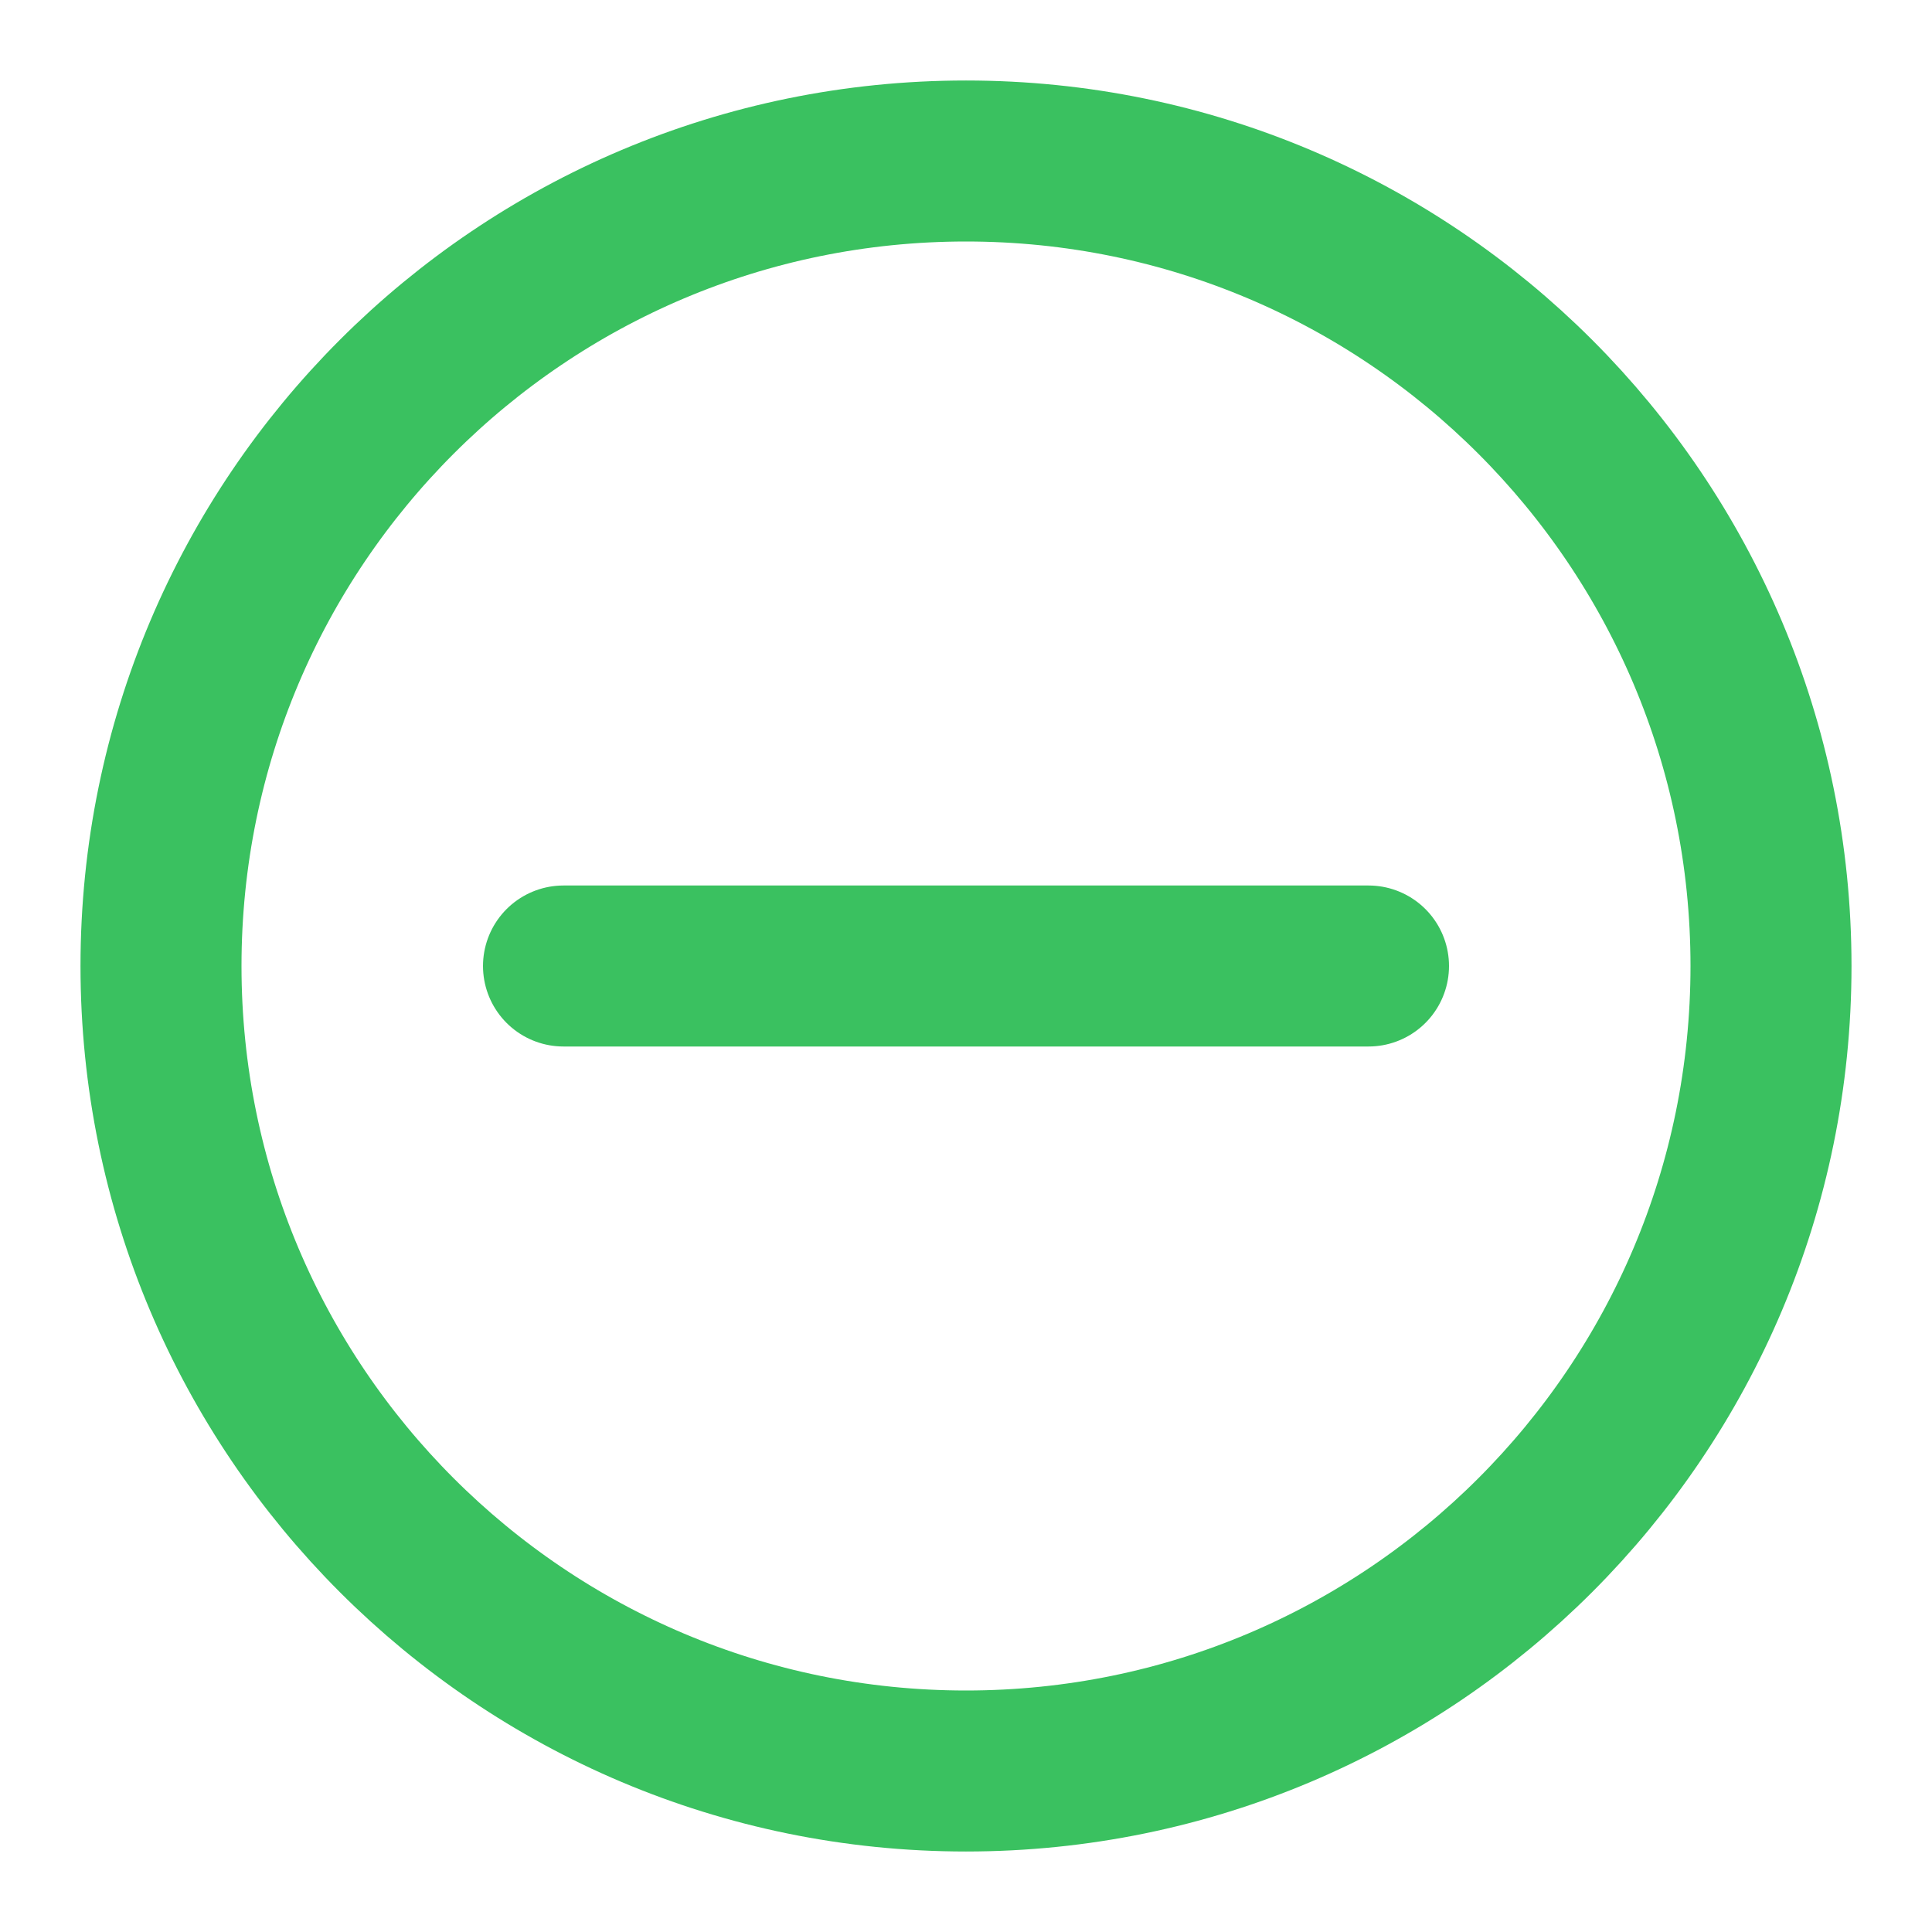
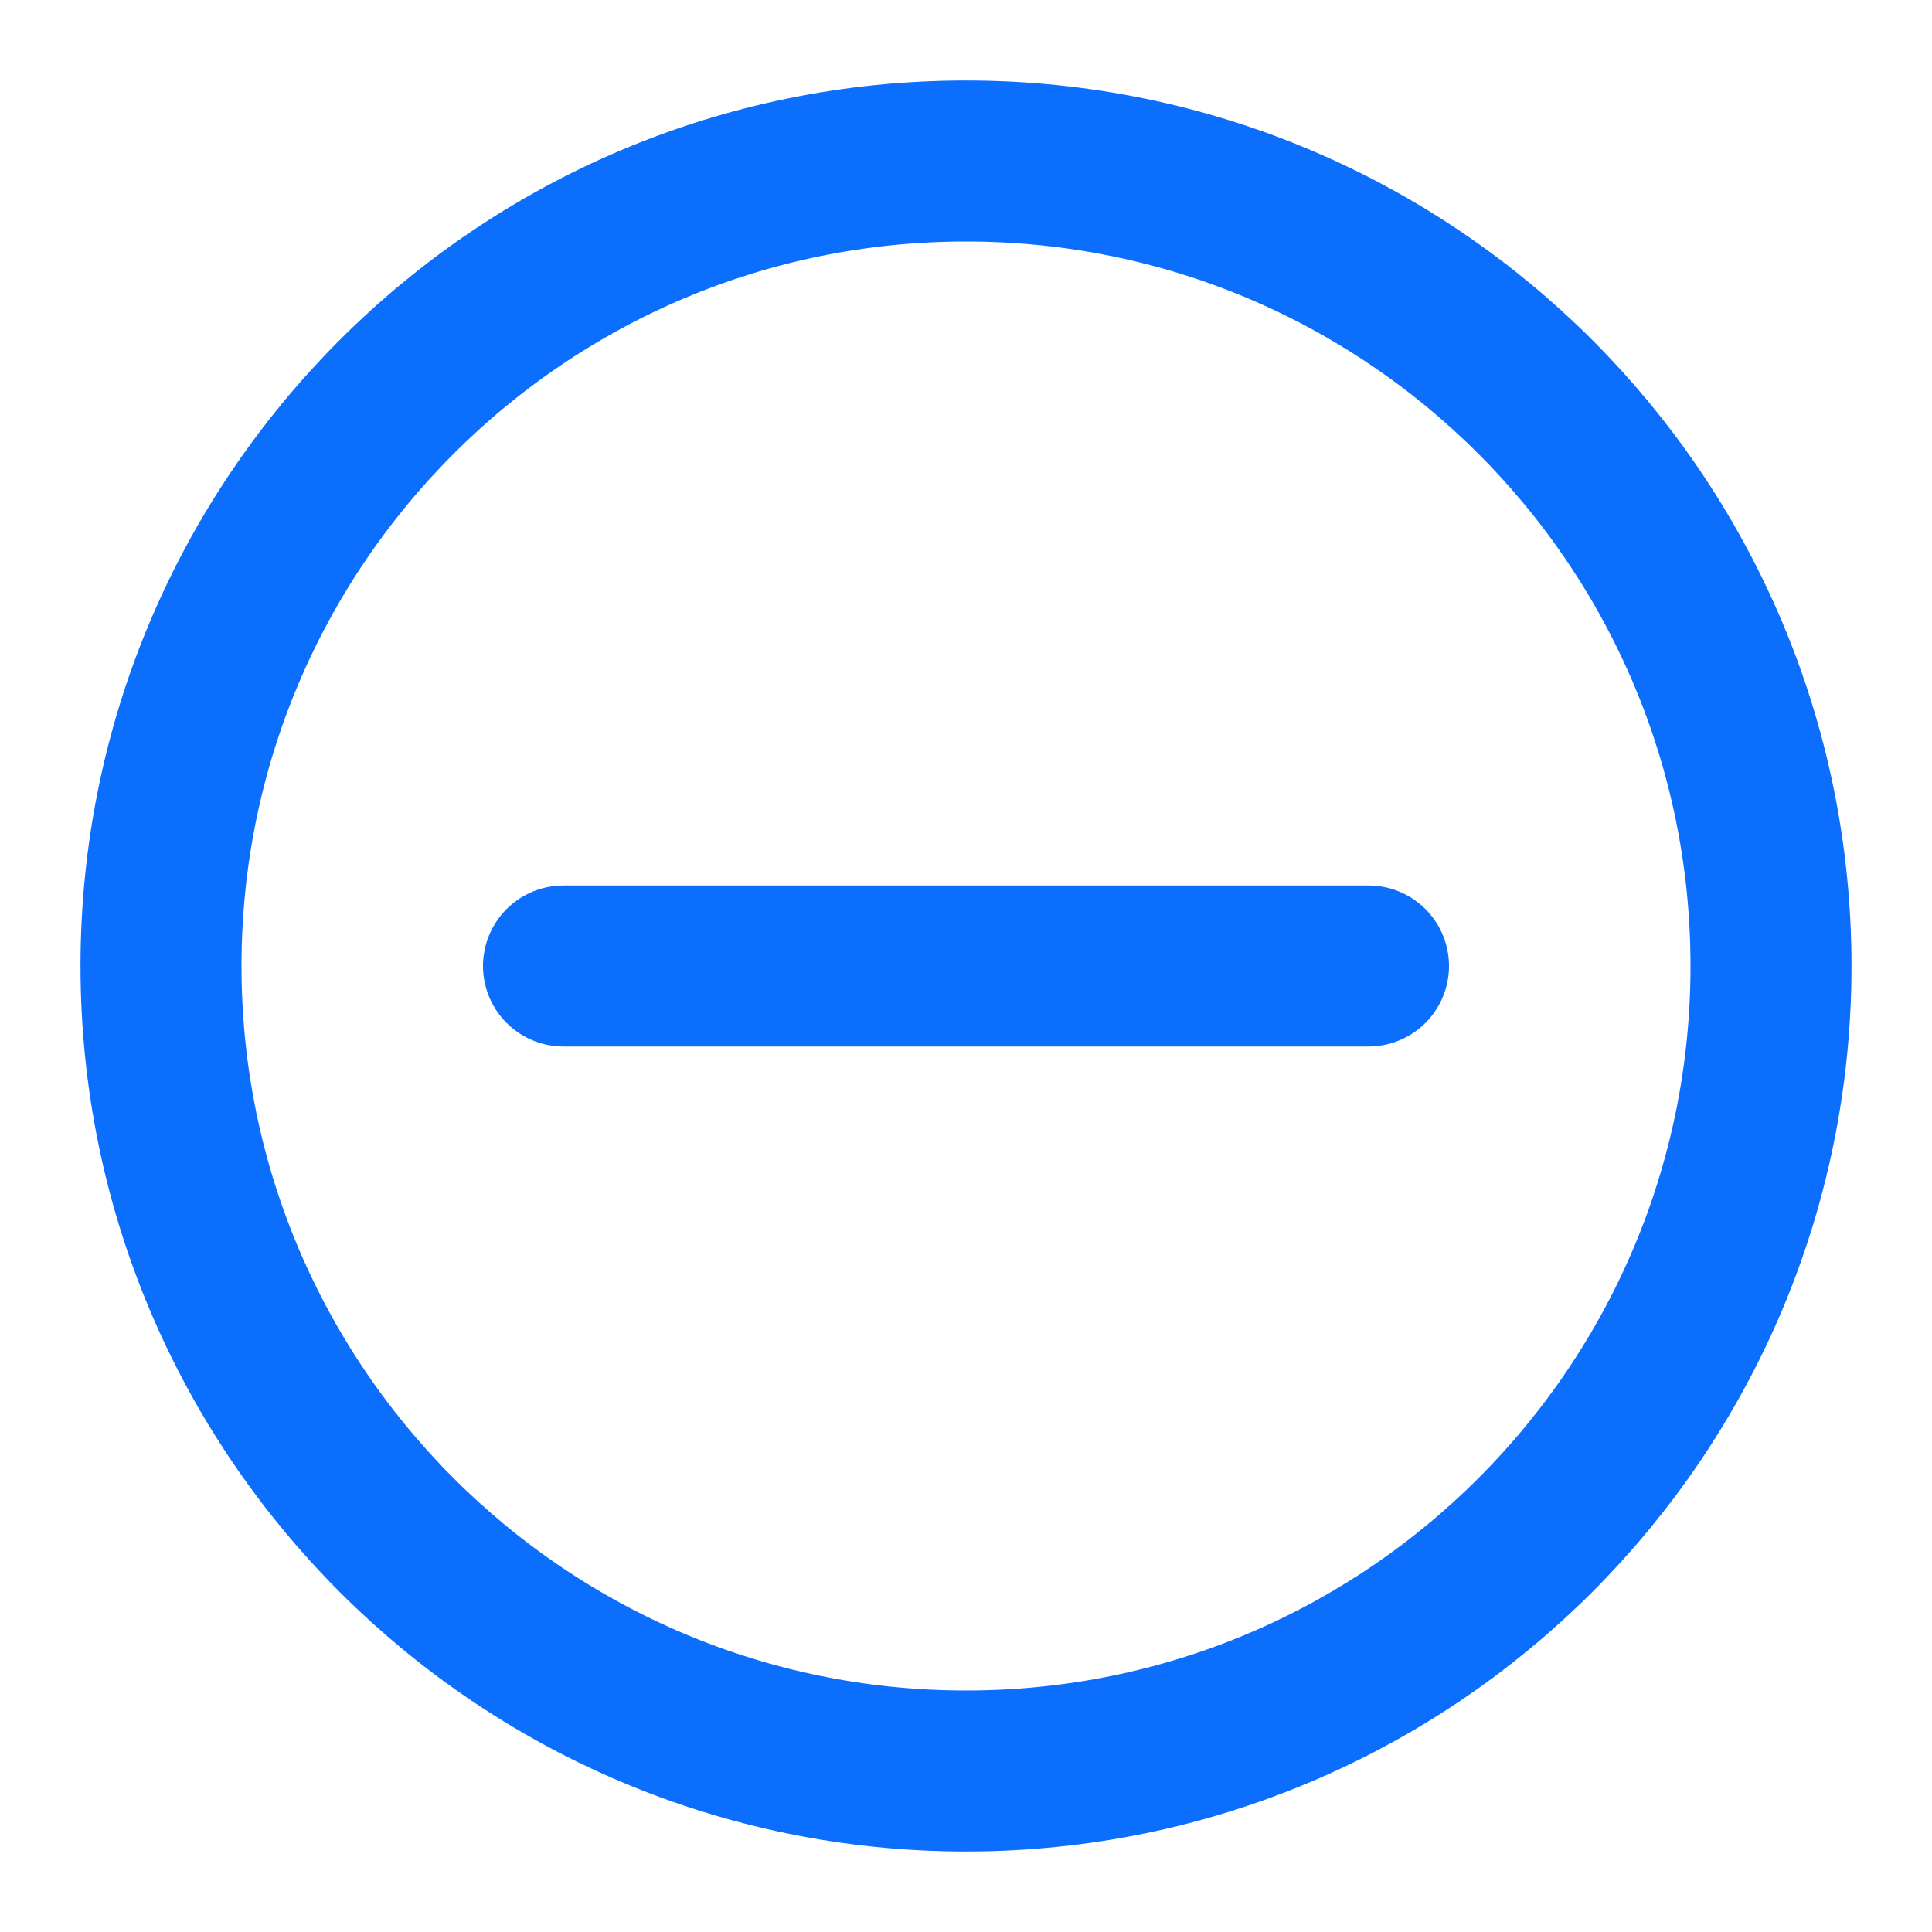
- <svg xmlns="http://www.w3.org/2000/svg" role="img" width="24px" height="24px" viewBox="0 0 24 24" aria-labelledby="removeIconTitle" stroke="#3ac160" stroke-width="2" stroke-linecap="round" stroke-linejoin="round" fill="none" color="#3ac160">
+ <svg xmlns="http://www.w3.org/2000/svg" role="img" width="24px" height="24px" viewBox="0 0 24 24" aria-labelledby="removeIconTitle" stroke="#0C6EFD" stroke-width="2" stroke-linecap="round" stroke-linejoin="round" fill="none" color="#0C6EFD">
  <path d="M17,12 L7,12" />
  <circle cx="12" cy="12" r="10" />
</svg>
